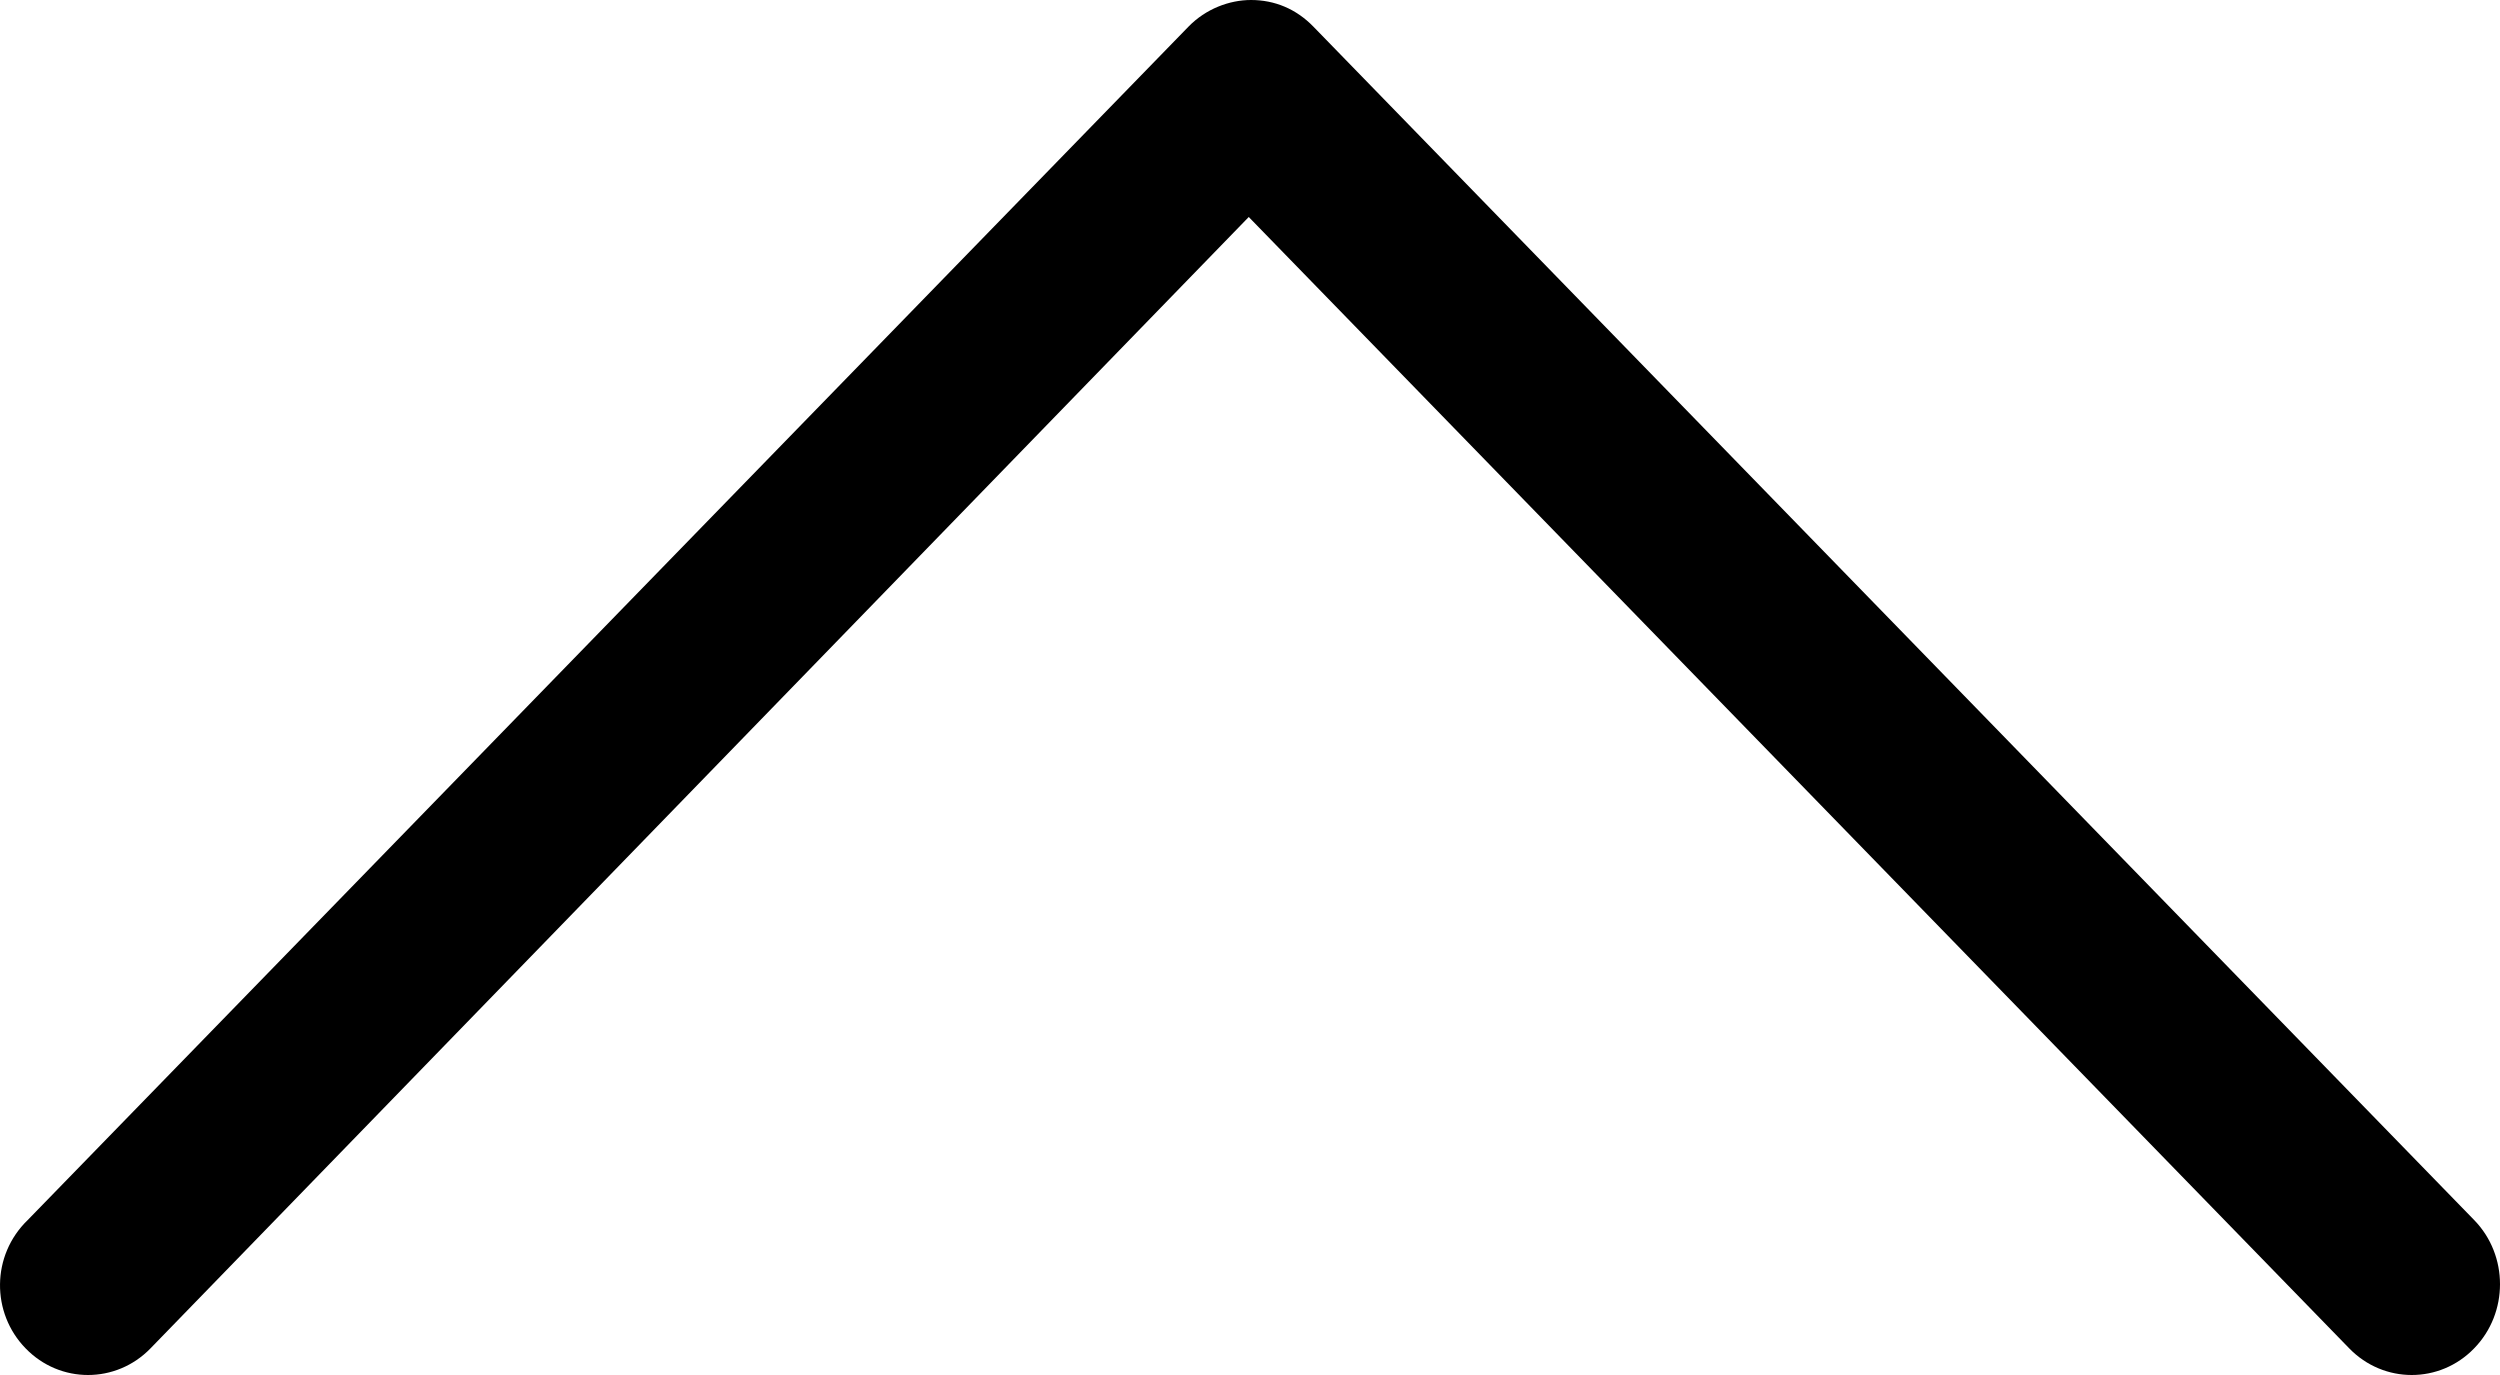
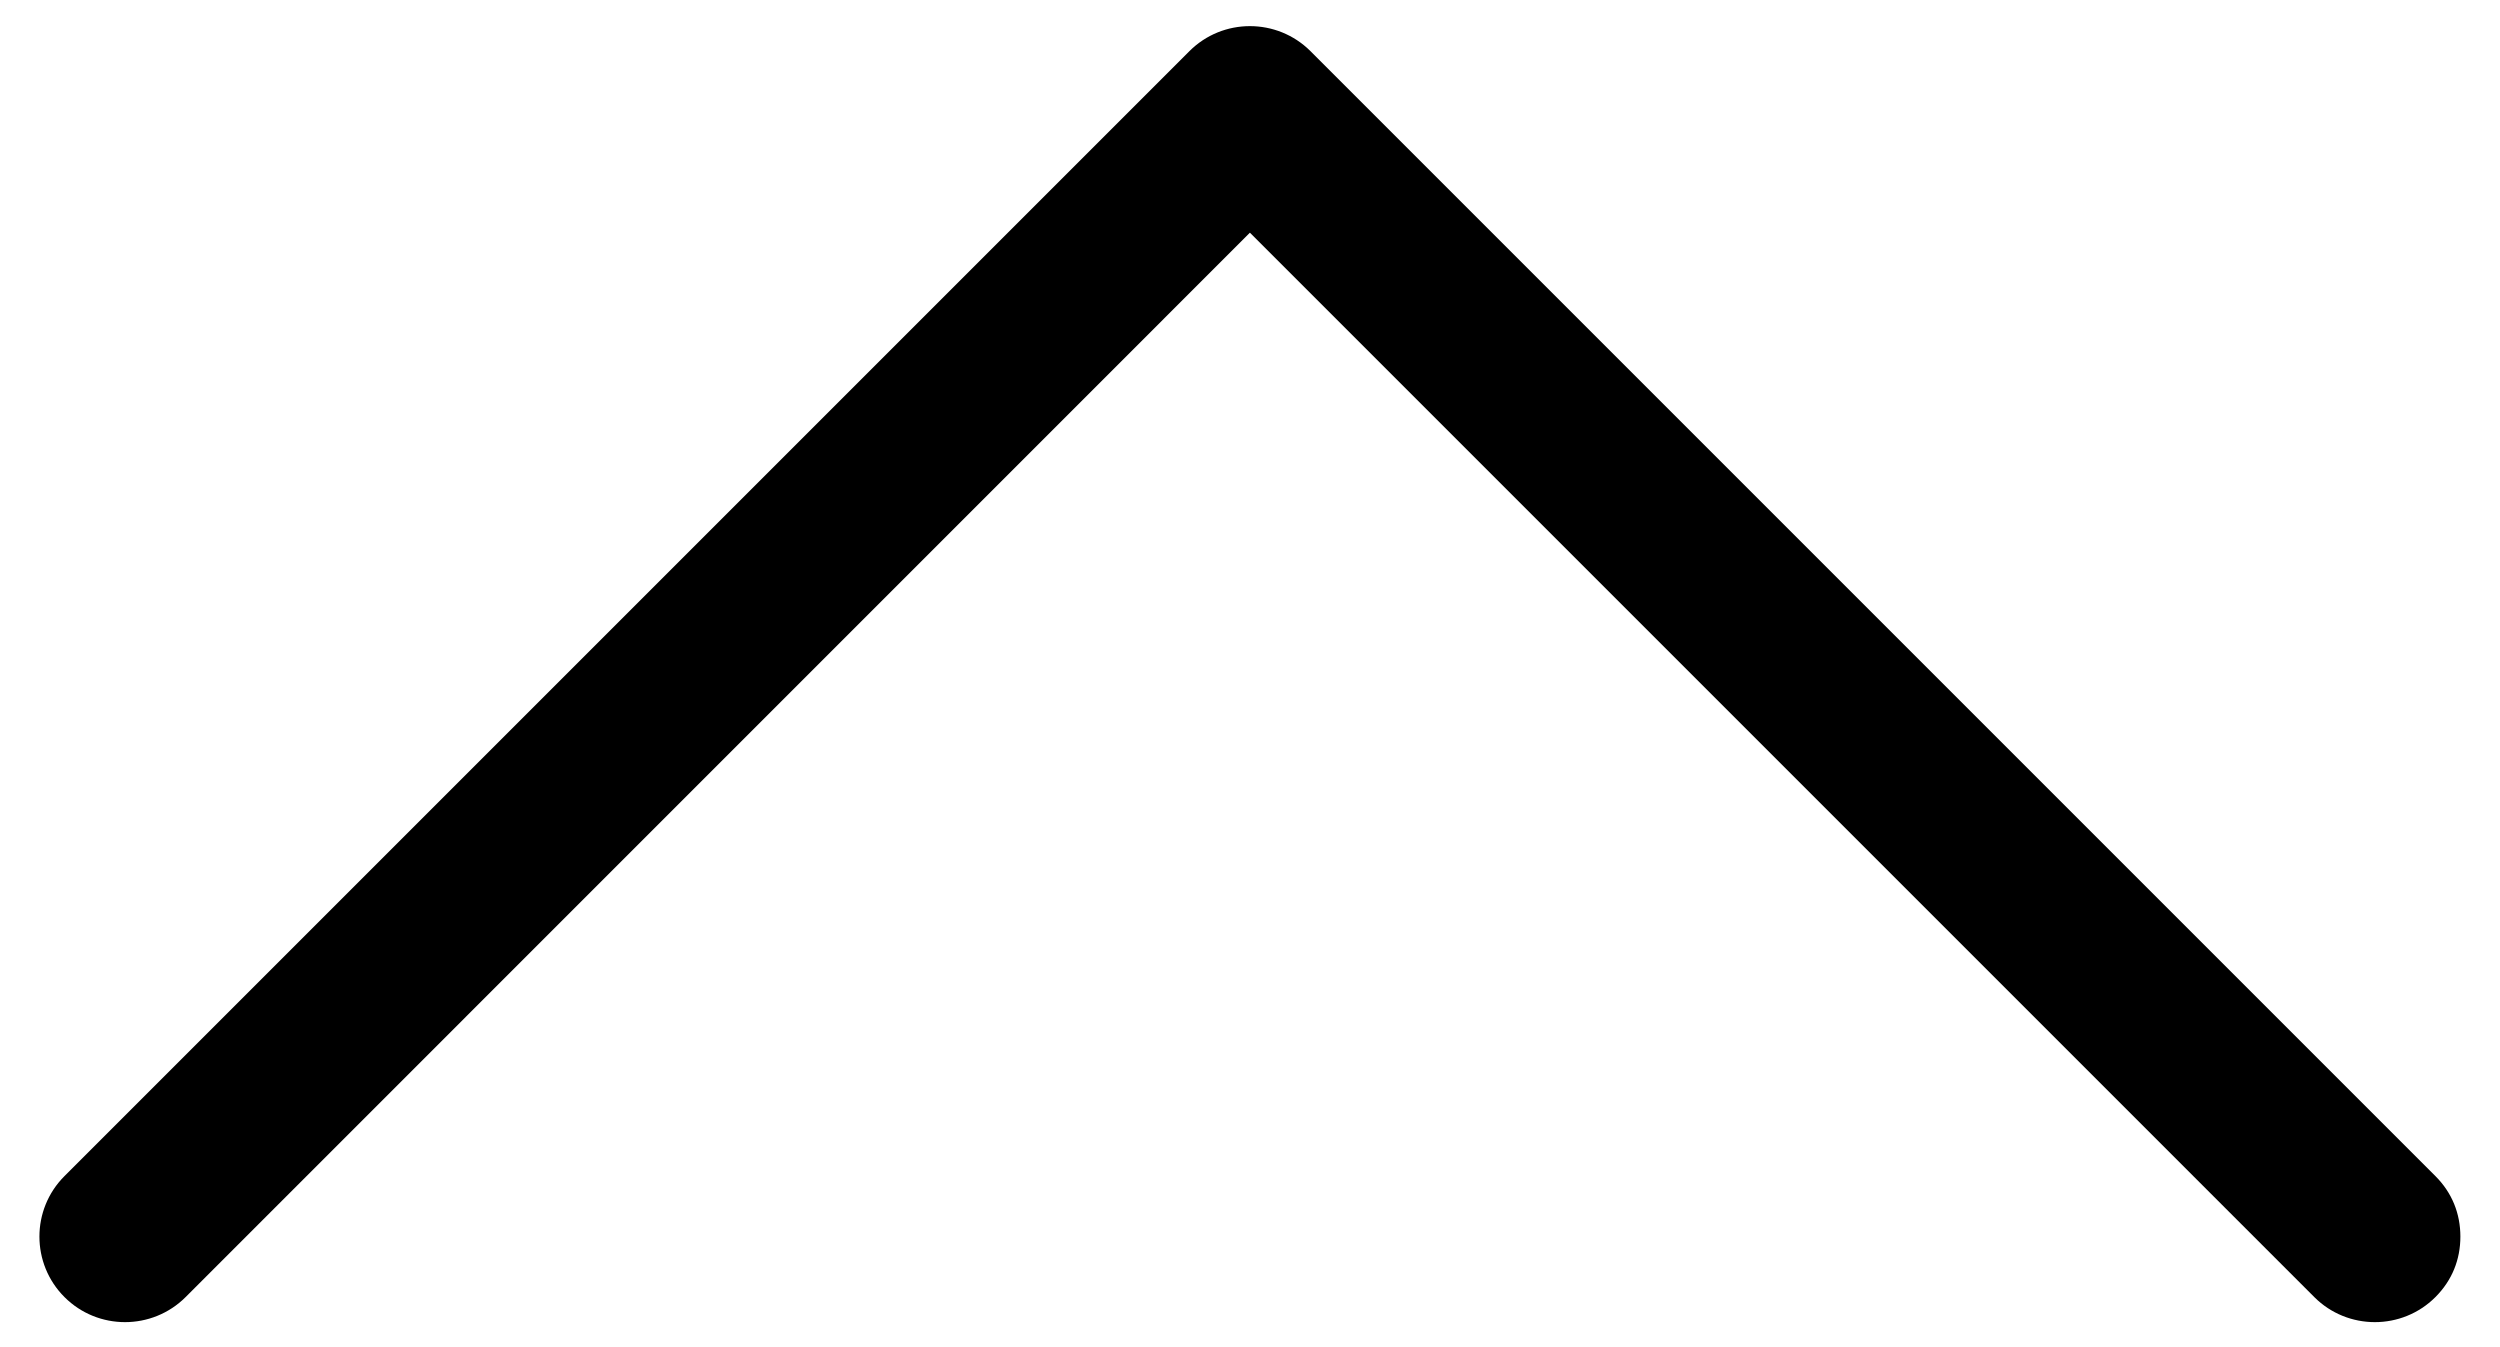
- <svg xmlns="http://www.w3.org/2000/svg" width="20" height="11" viewBox="0 0 20 11" fill="none">
-   <path d="M0.205 10.787C0.48 11.071 0.928 11.071 1.204 10.787L9.99 1.736L18.794 10.787C19.07 11.071 19.518 11.071 19.793 10.787C20.069 10.504 20.069 10.043 19.793 9.76L10.507 0.213C10.369 0.071 10.197 1.05035e-06 10.008 1.03378e-06C9.835 1.01872e-06 9.646 0.071 9.508 0.213L0.222 9.76C-0.071 10.043 -0.071 10.504 0.205 10.787Z" fill="black" />
+ <svg xmlns="http://www.w3.org/2000/svg" width="26" height="14" viewBox="0 0 26 14" fill="none">
+   <path d="M25.328 12.231C25.502 12.405 25.588 12.622 25.588 12.861C25.588 13.099 25.502 13.316 25.328 13.49C24.981 13.837 24.416 13.837 24.069 13.49L12.999 2.42L1.93 13.49C1.582 13.837 1.018 13.837 0.671 13.49C0.323 13.143 0.323 12.578 0.671 12.231L12.37 0.532C12.717 0.185 13.281 0.185 13.629 0.532L25.328 12.231Z" fill="black" />
</svg>
